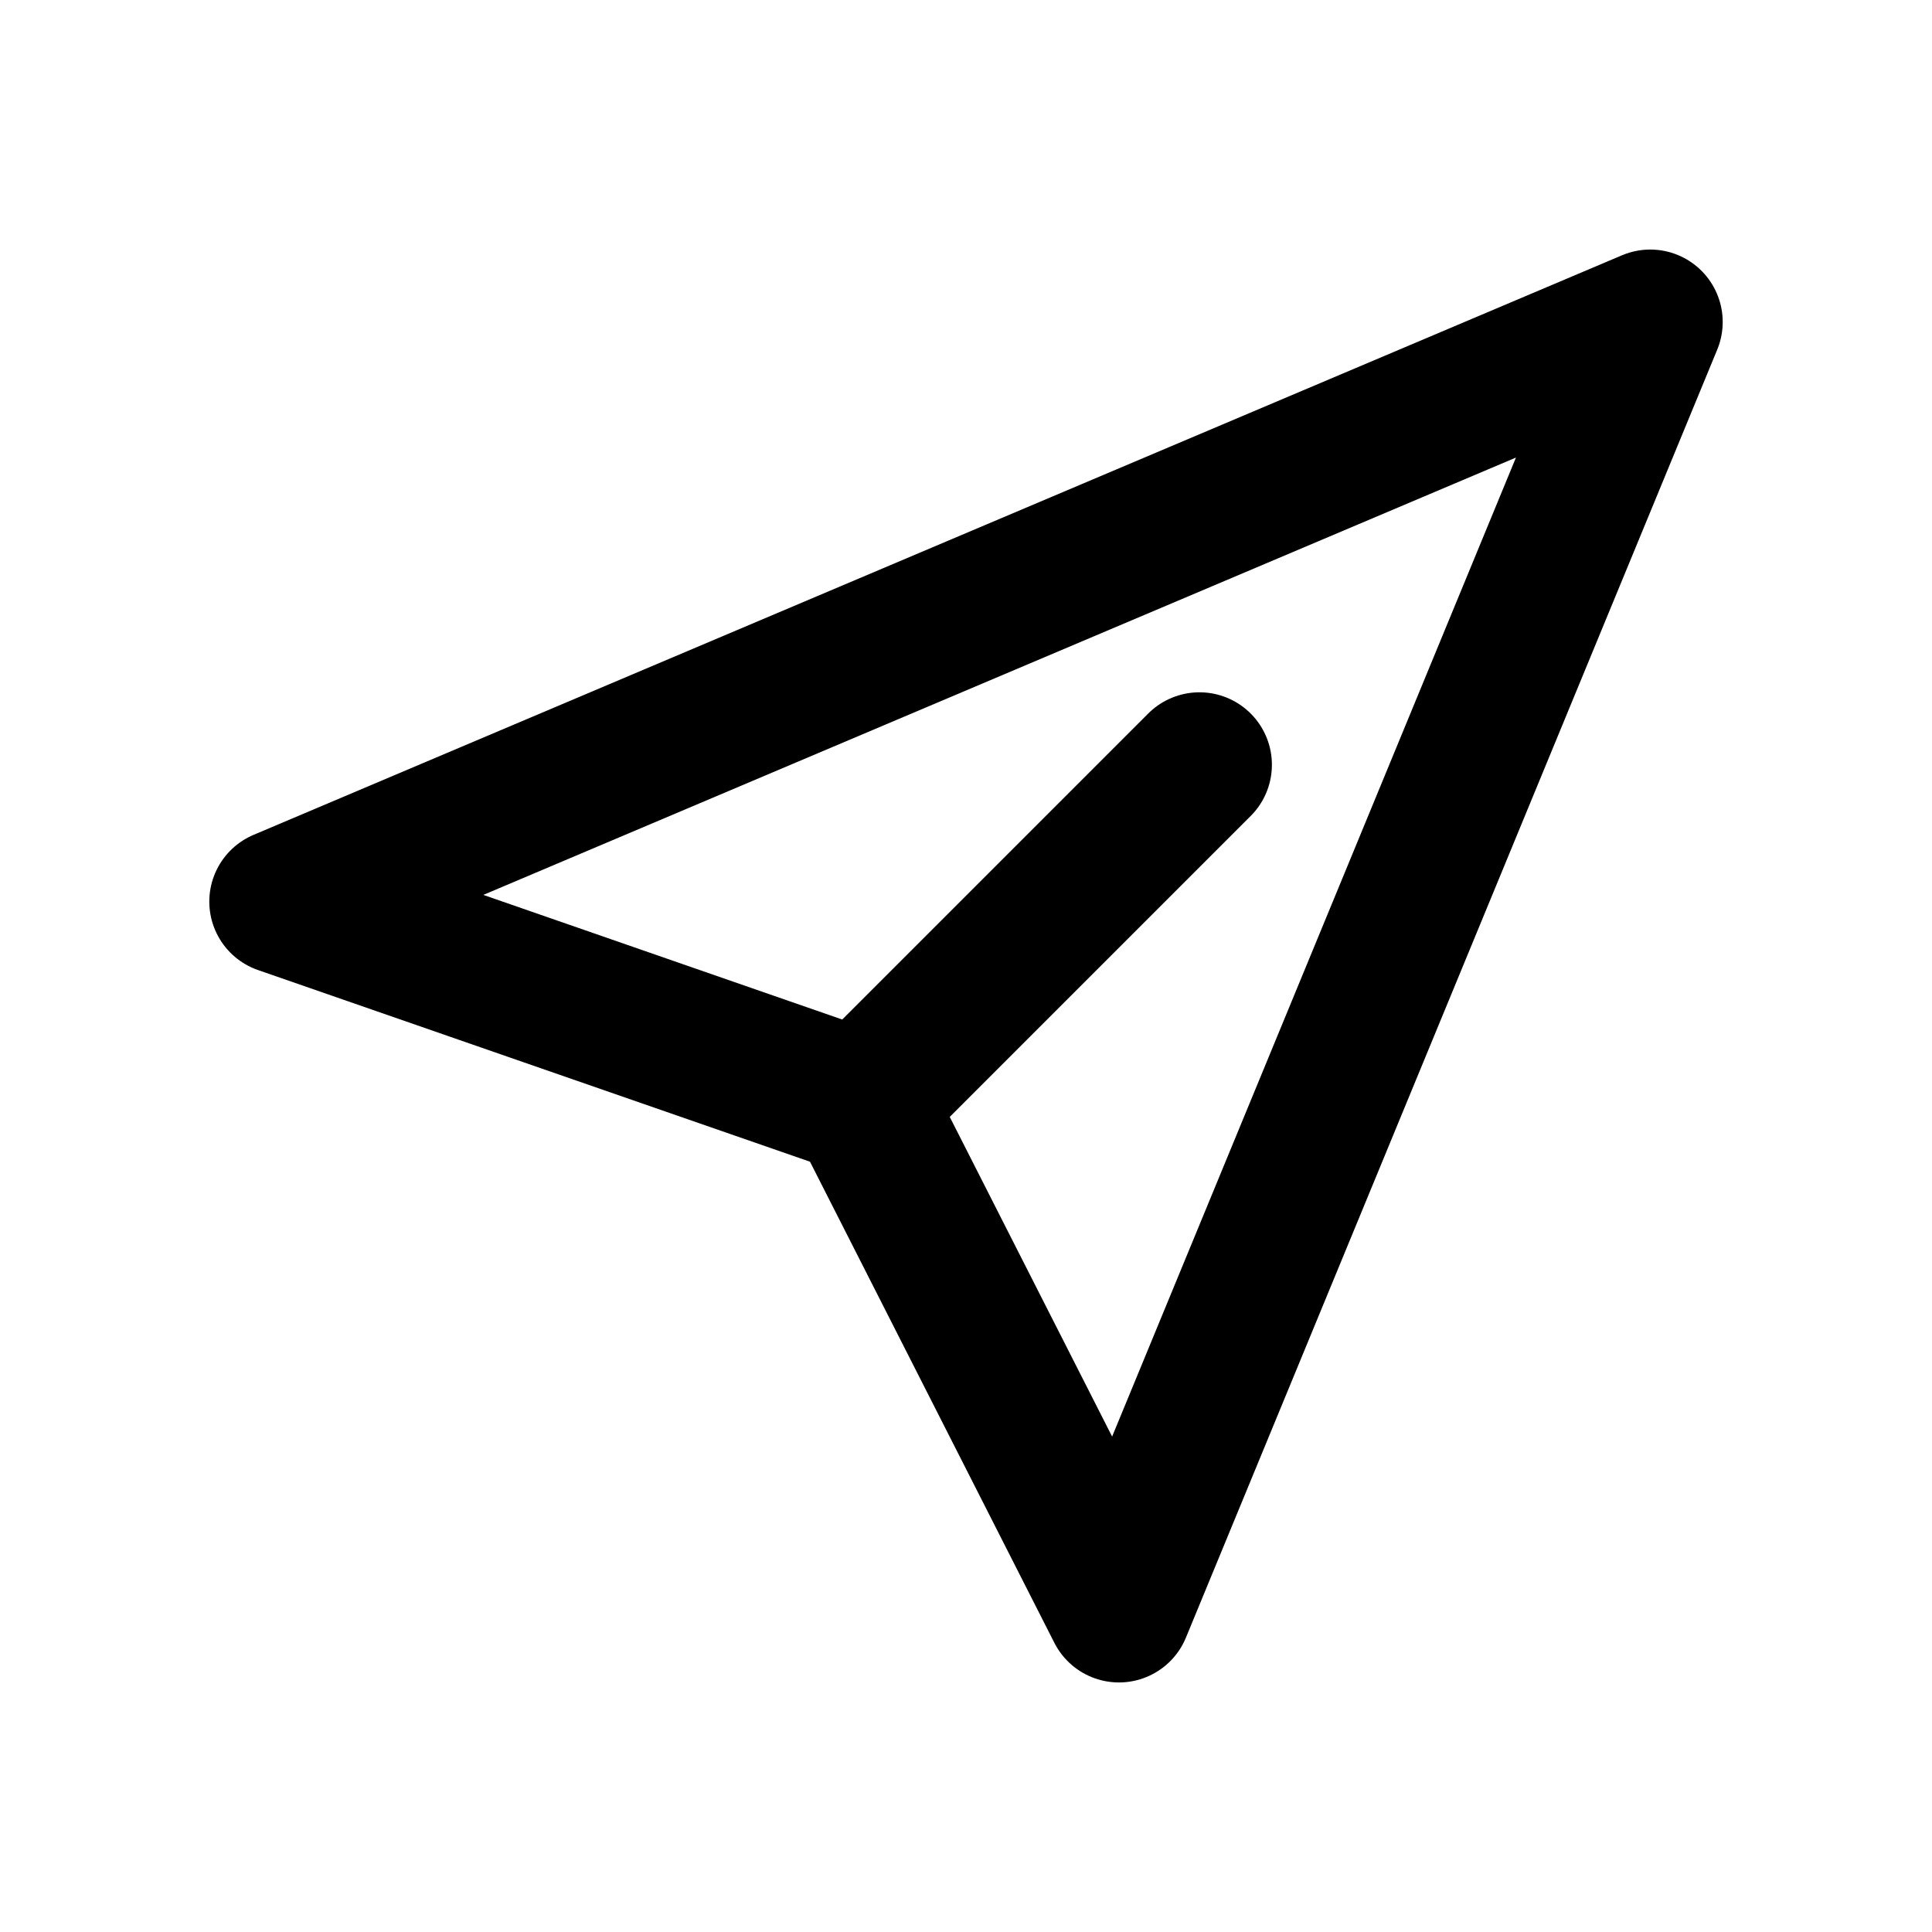
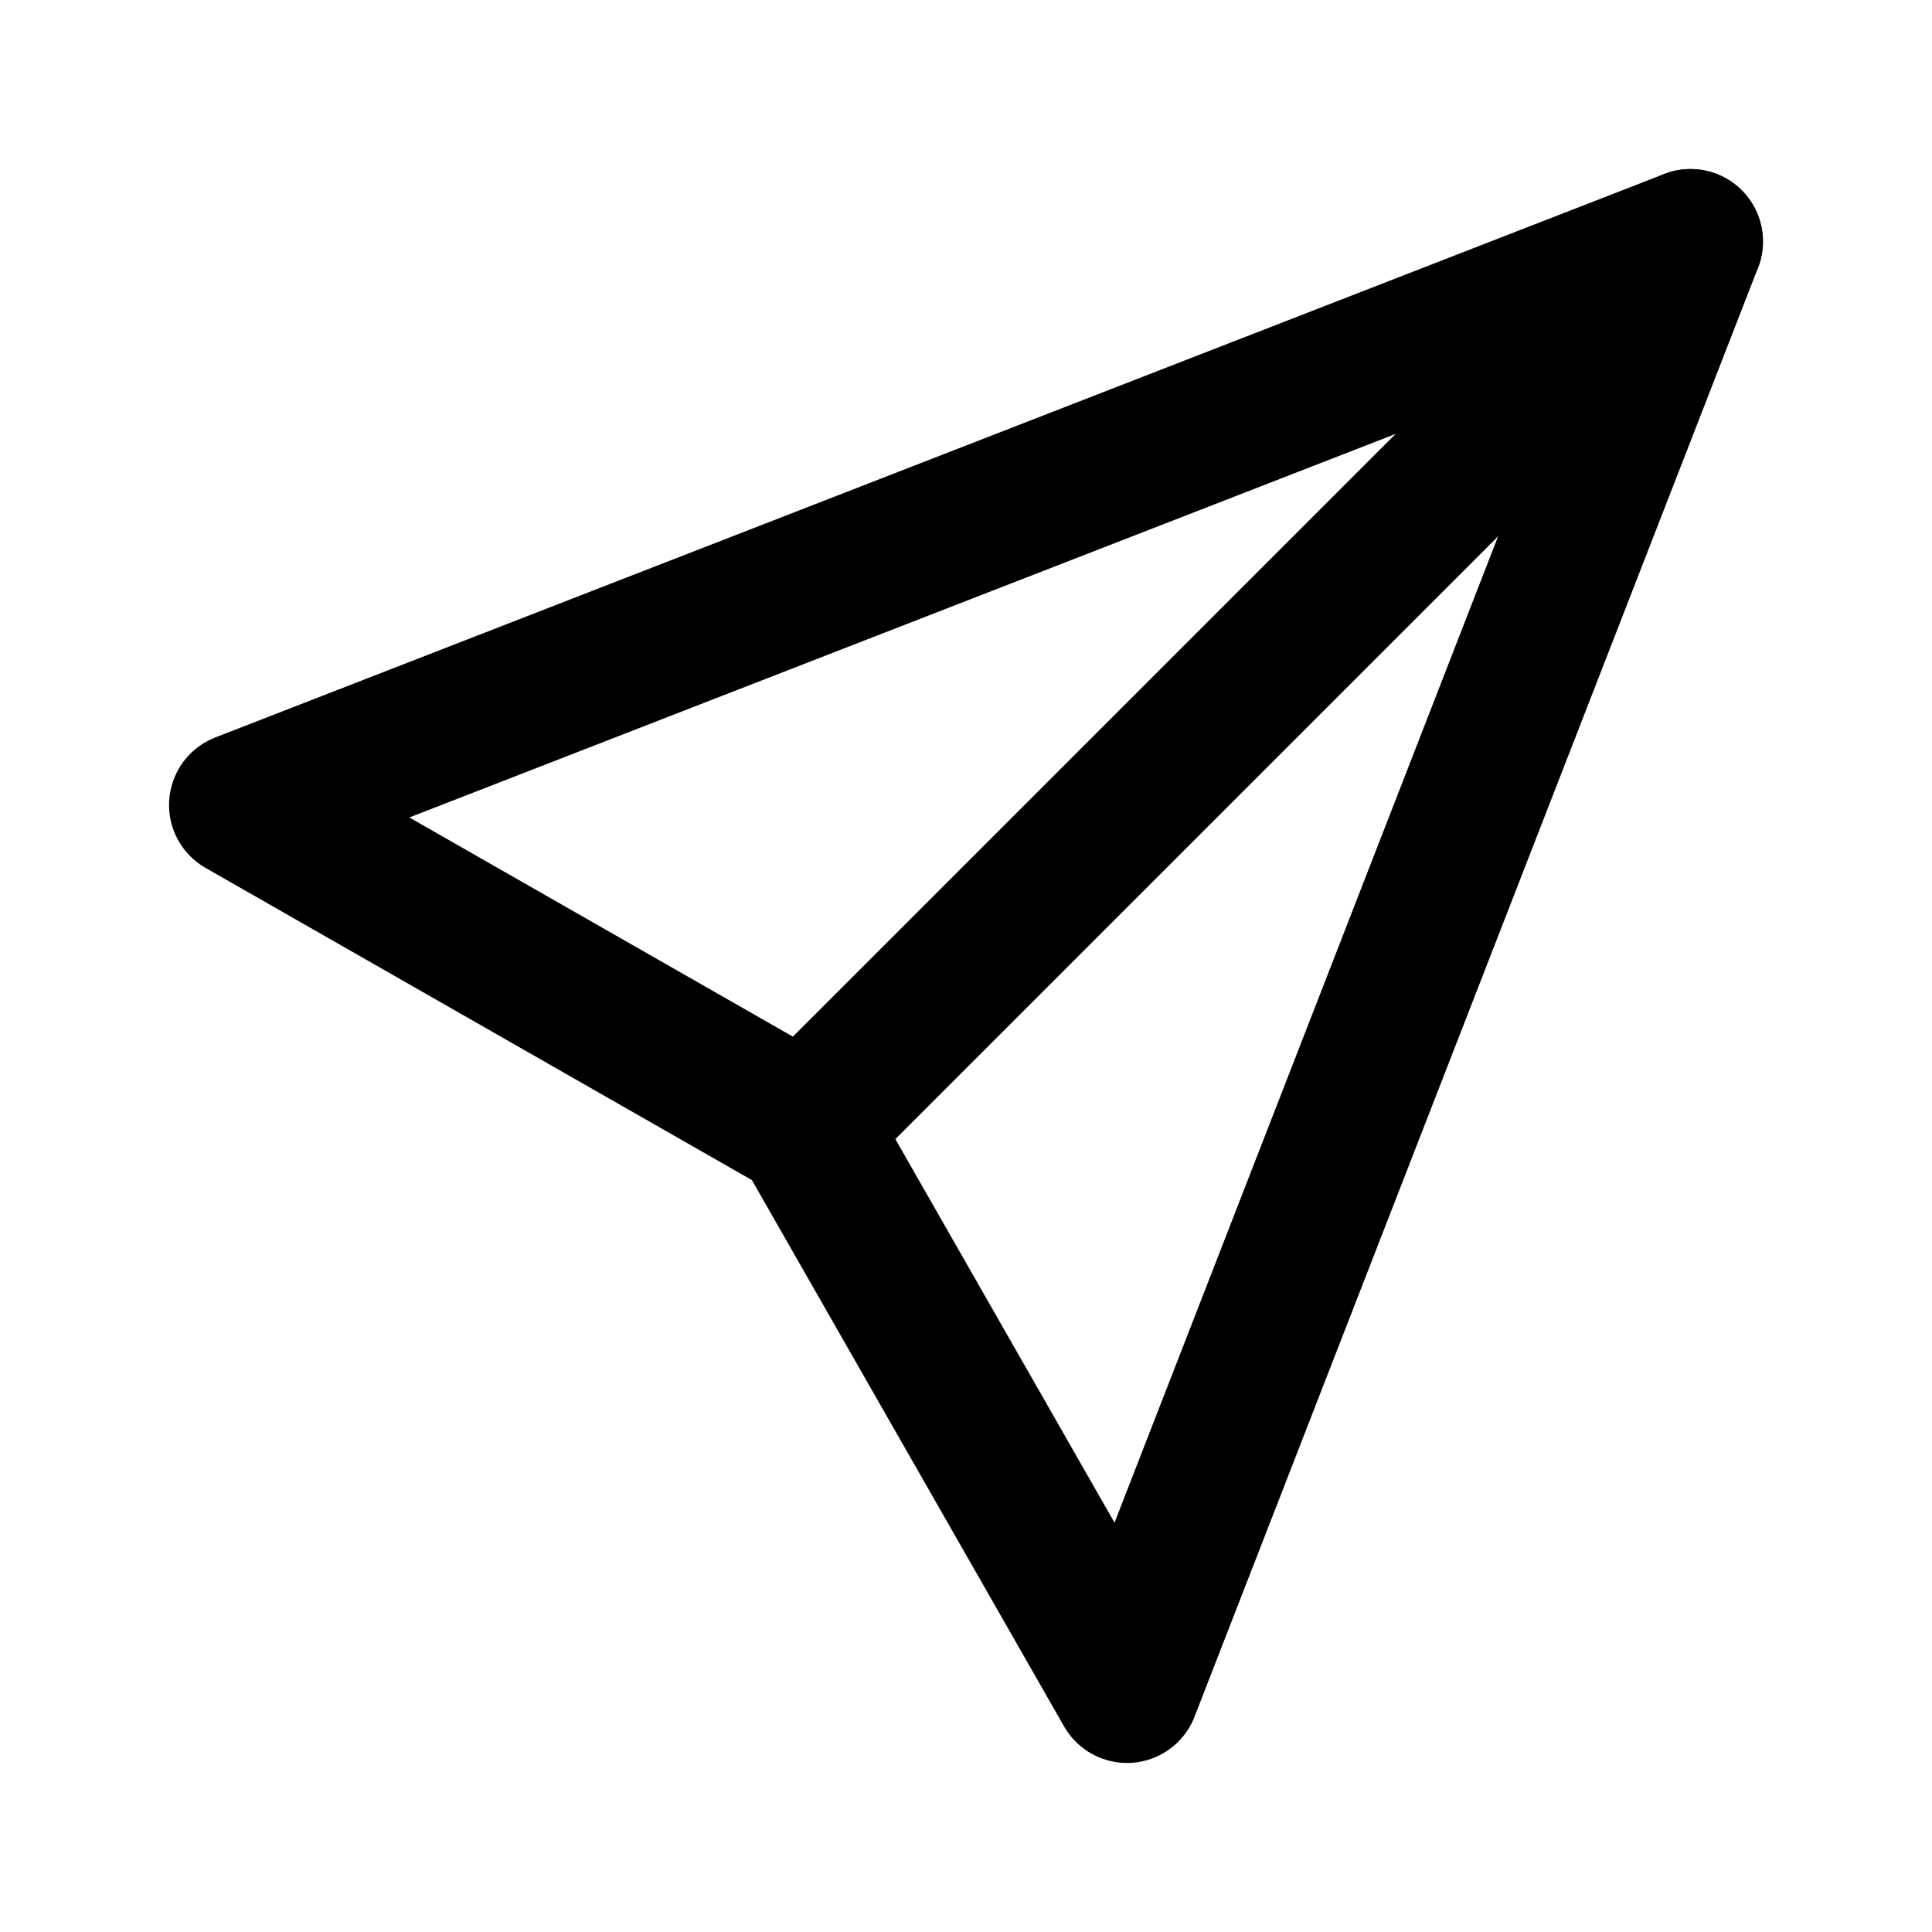
<svg xmlns="http://www.w3.org/2000/svg" width="24" height="24" viewBox="0 0 24 24" fill="none" data-art="passbundle">
-   <path d="M3.5 11.2 20.5 4l-6.6 16-3.2-6.3-7.2-2.5Z" class="tw-fill-fg-brand-soft" />
+   <path d="M21 3l-7 18-4-7-7-4Z" class="tw-fill-fg-brand-soft" />
  <g stroke="currentColor" stroke-width="1.8" stroke-linecap="round" stroke-linejoin="round" fill="none">
-     <path d="M3.5 11.2 20.5 4l-6.6 16-3.2-6.3-7.2-2.5Z" />
-     <path d="m10.7 13.7 4.2-4.2" />
+     <path d="M21 3l-7 18-4-7-7-4Z" />
+     <path d="M21 3 10 14" />
  </g>
</svg>
